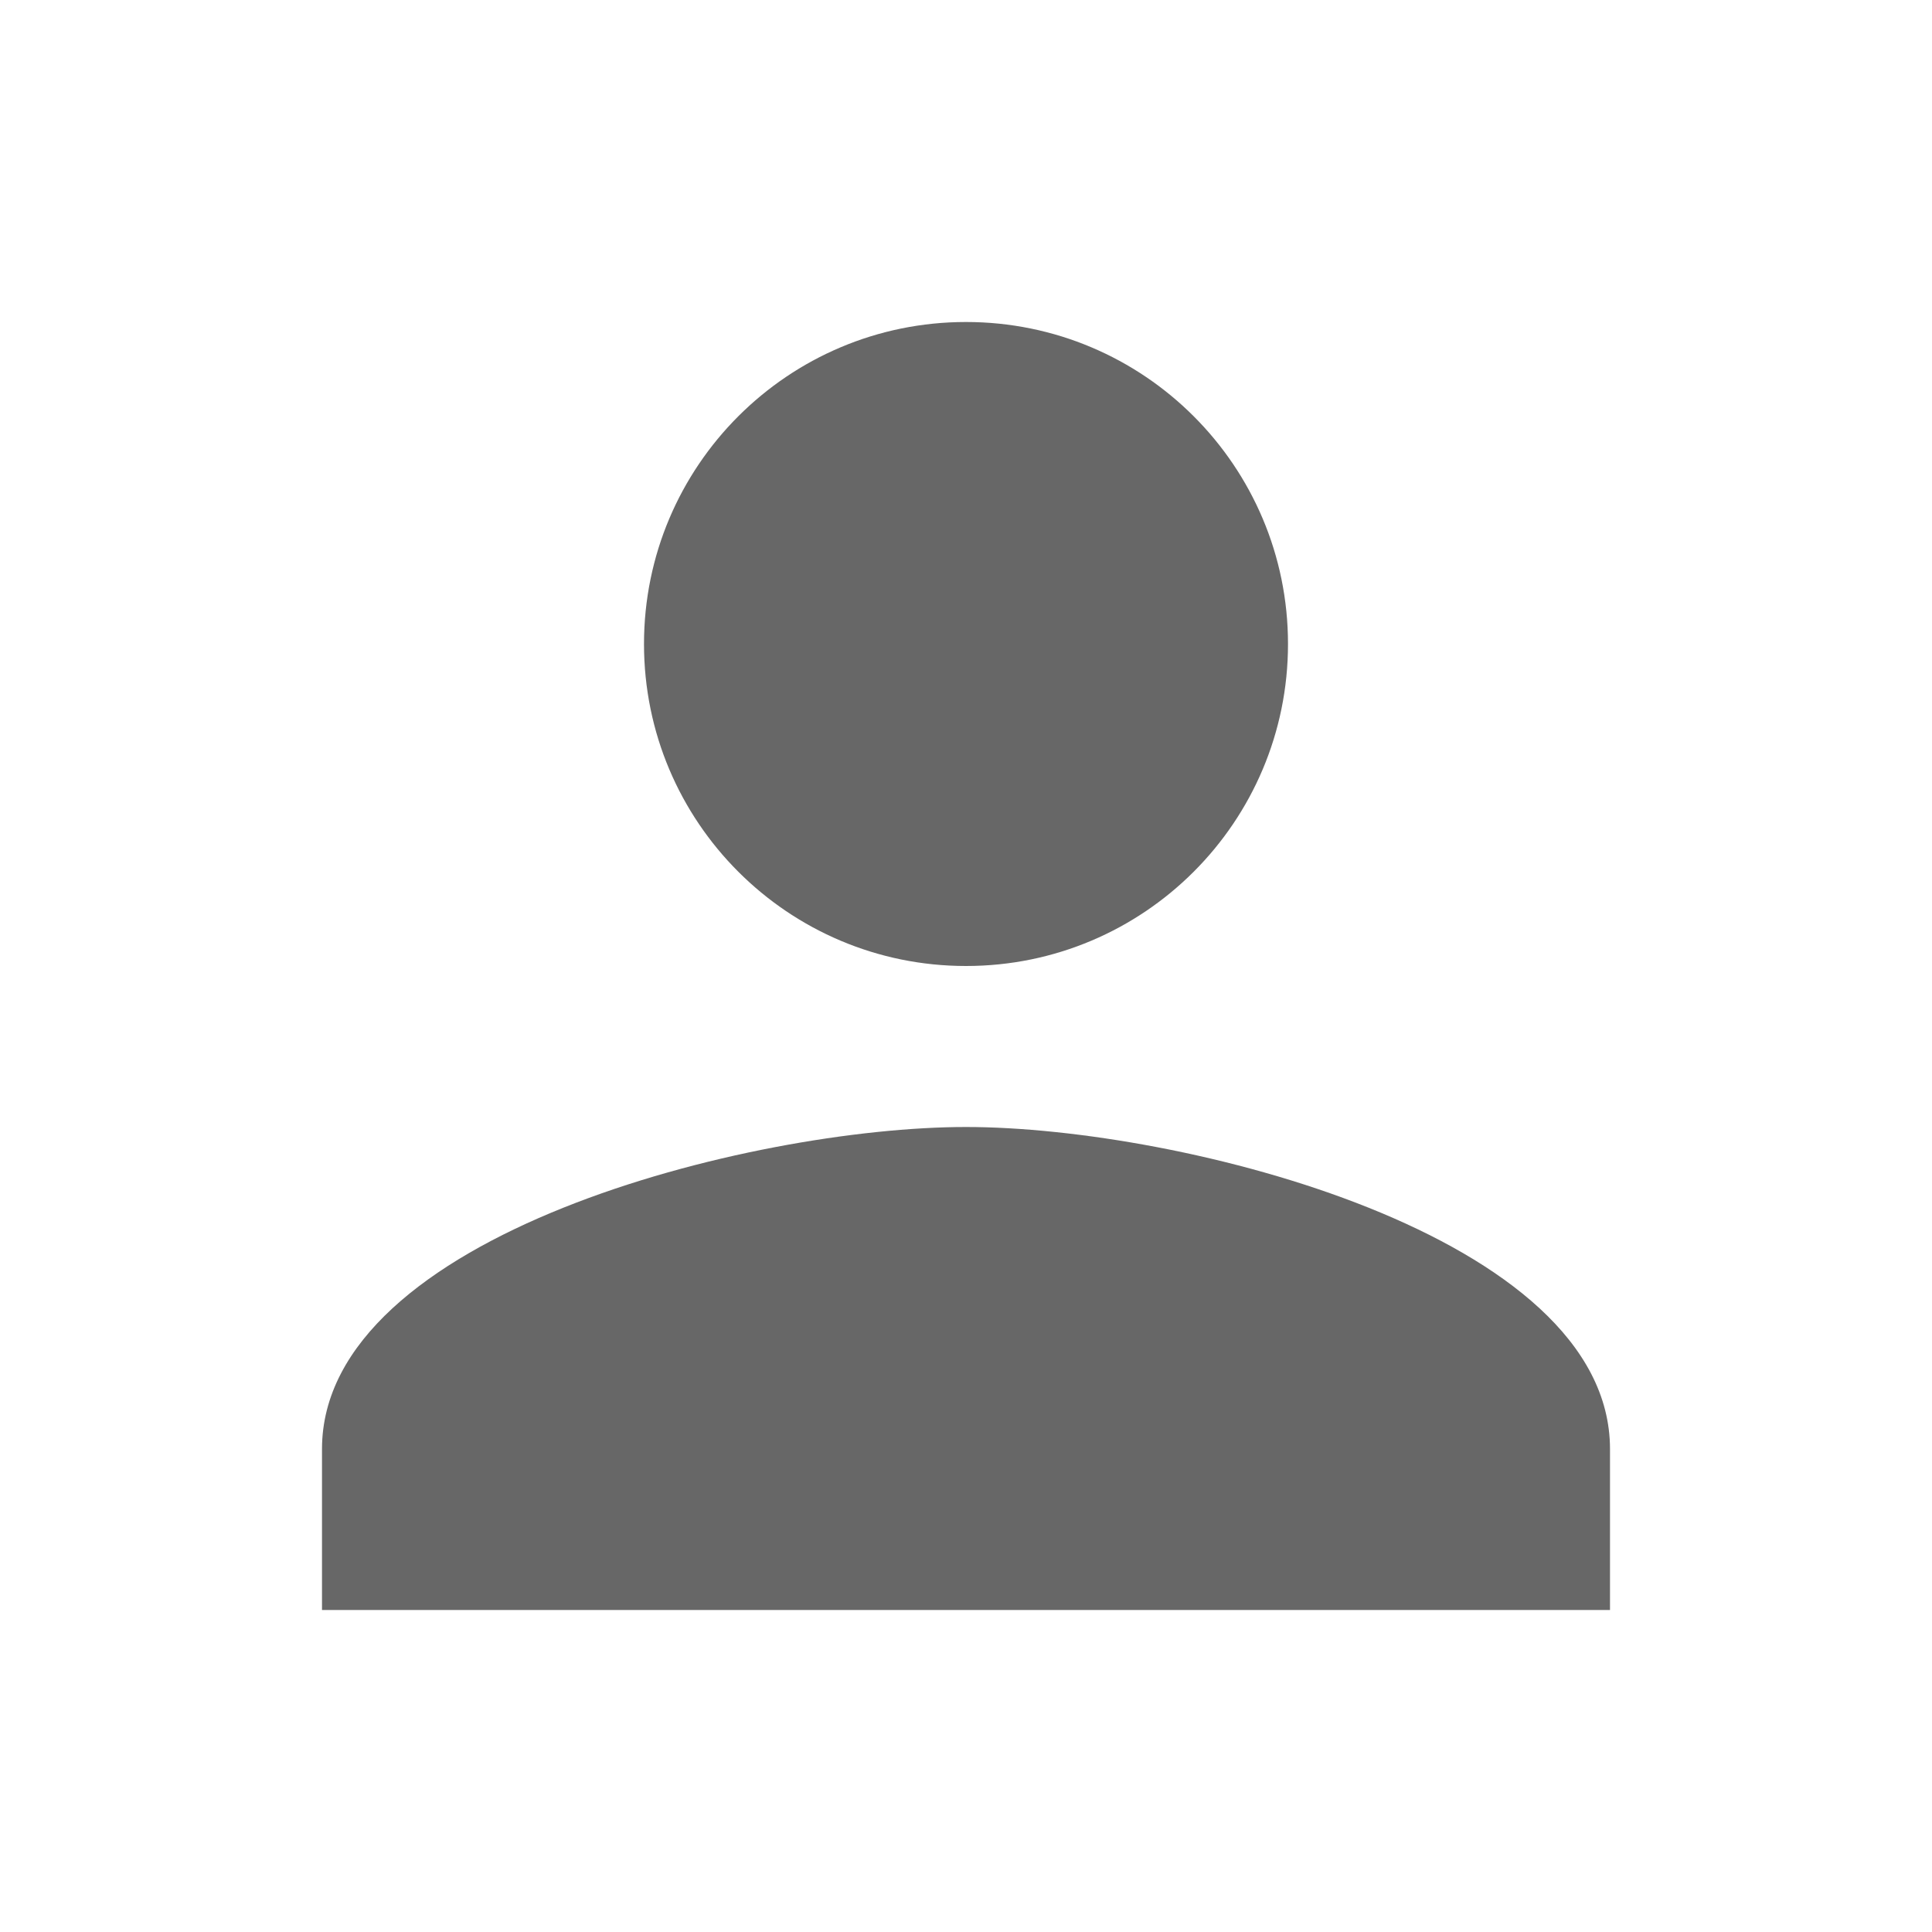
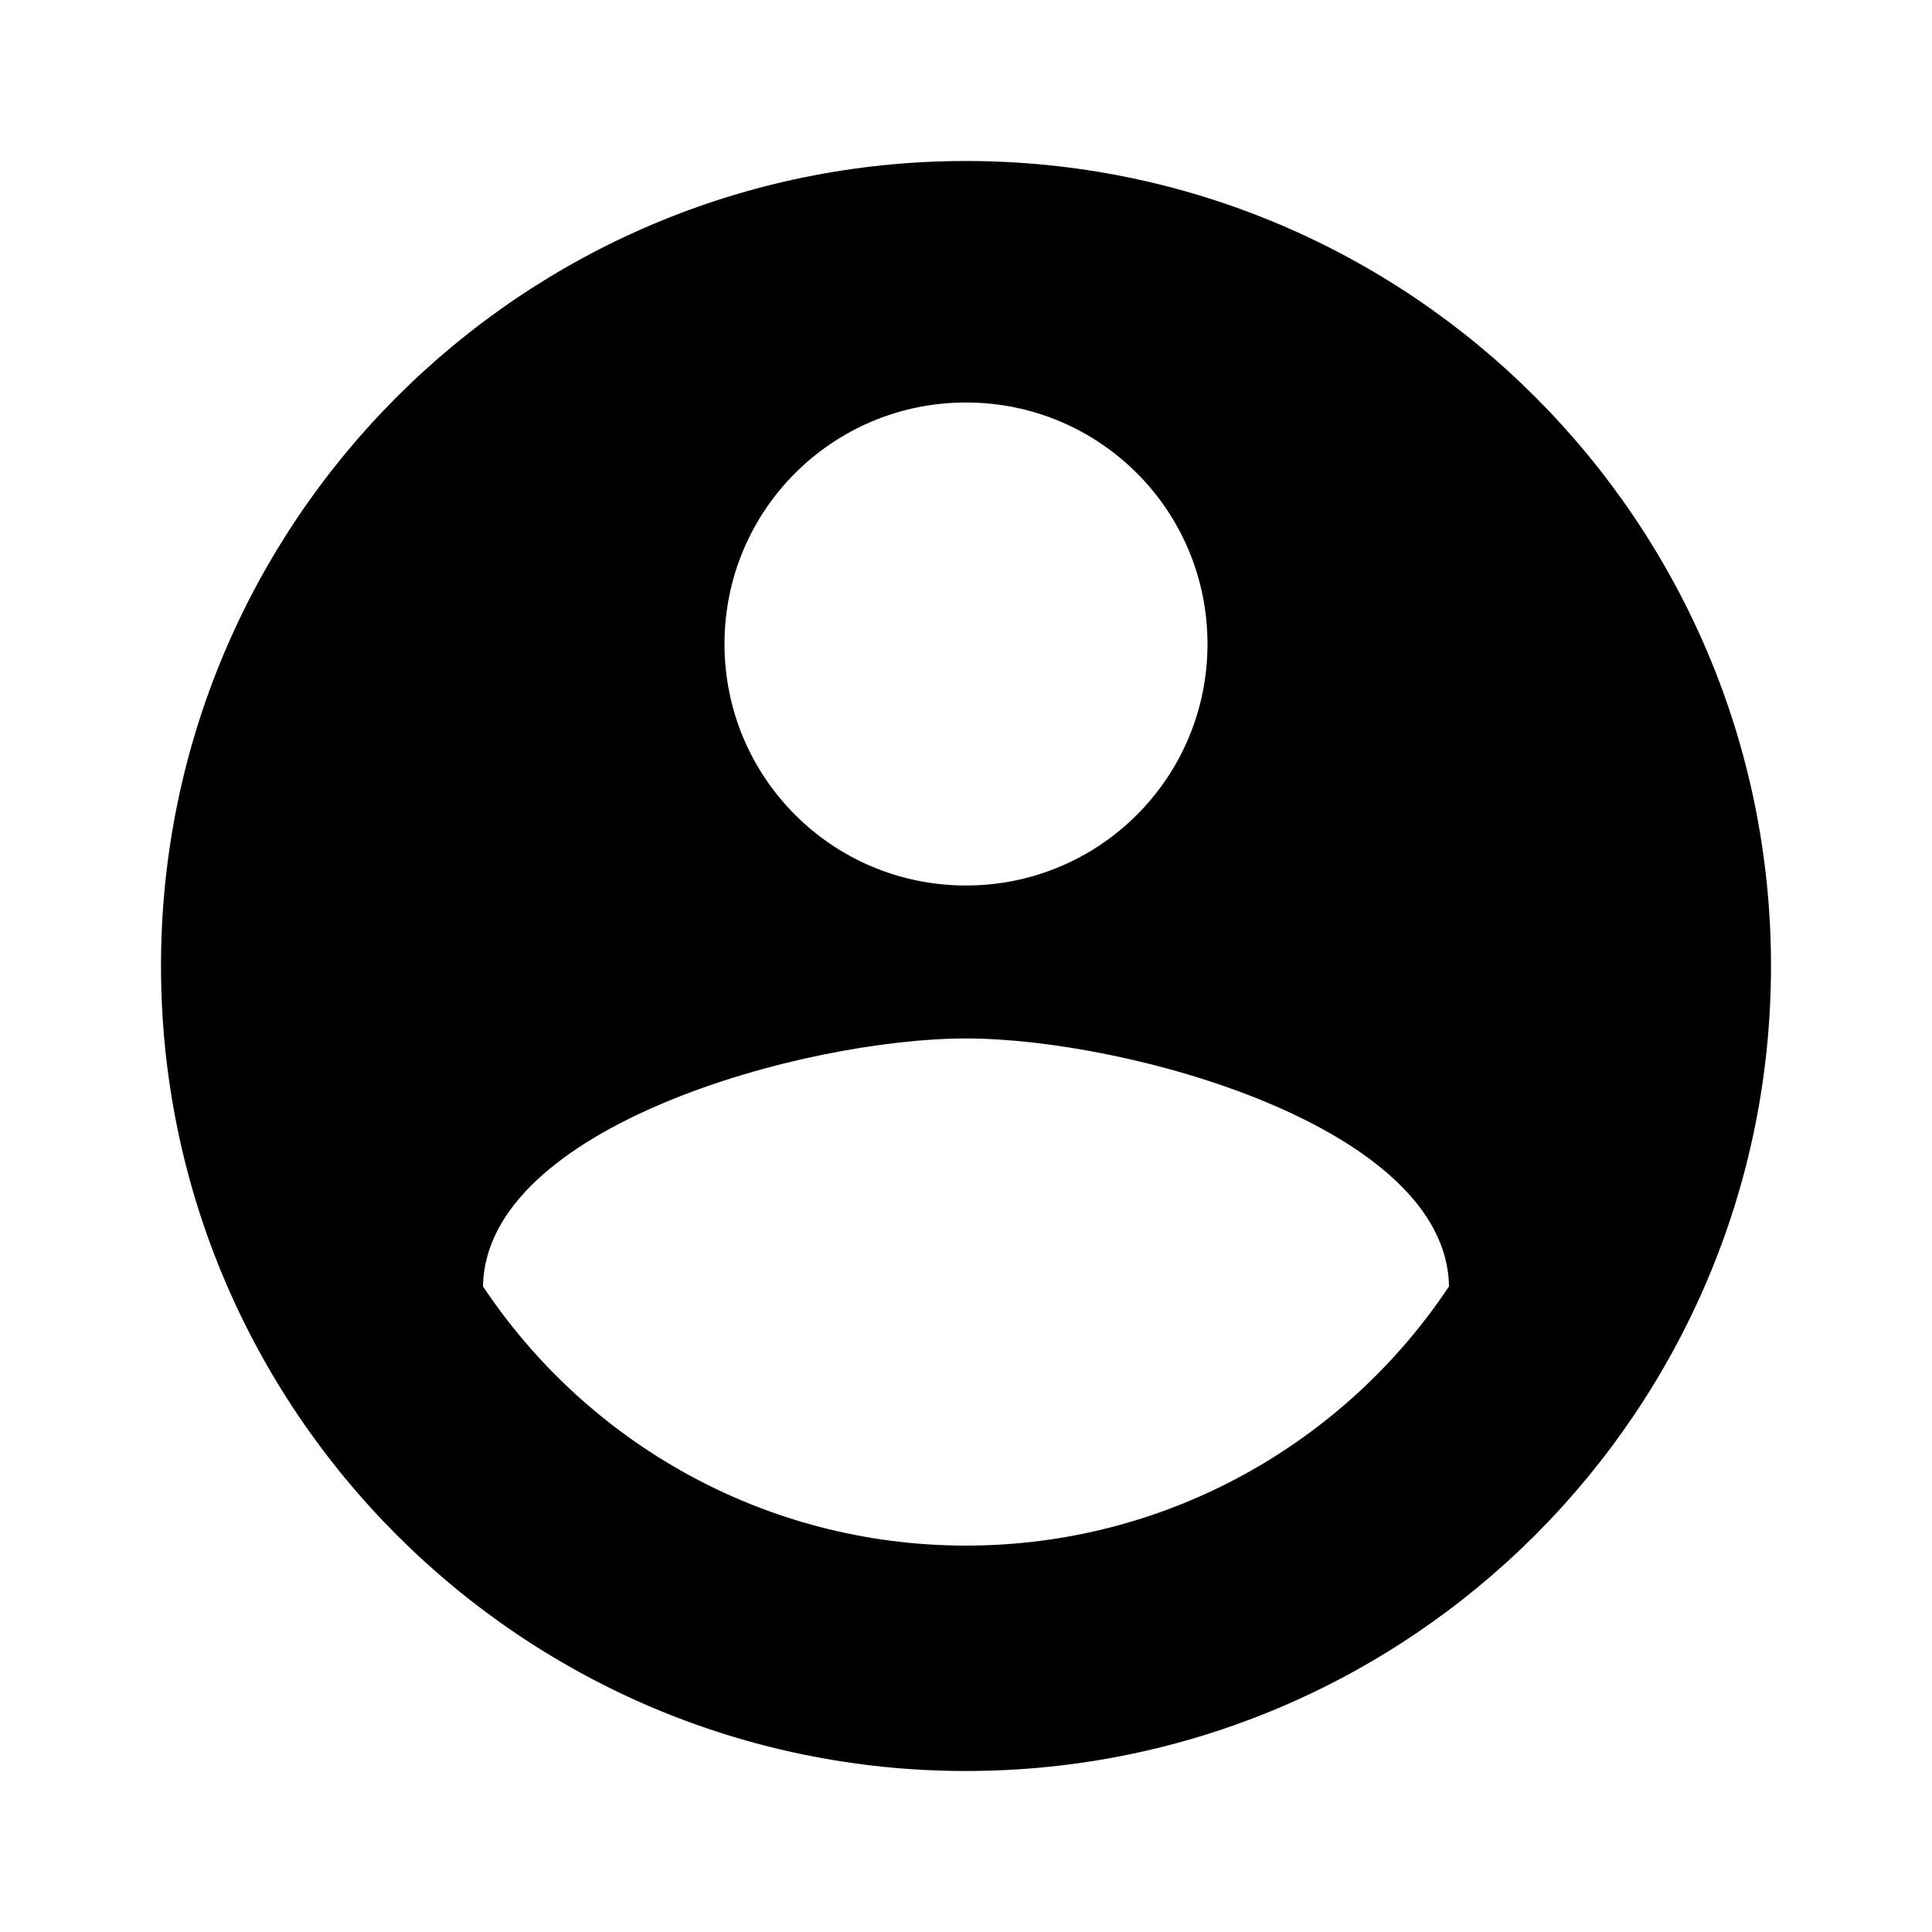
- <svg xmlns="http://www.w3.org/2000/svg" fill="#676767" height="24" viewBox="0 0 24 24" width="24">
-   <path d="M12 12c2.21 0 4-1.79 4-4s-1.79-4-4-4-4 1.79-4 4 1.79 4 4 4zm0 2c-2.67 0-8 1.34-8 4v2h16v-2c0-2.66-5.33-4-8-4z" />
+ <svg xmlns="http://www.w3.org/2000/svg" width="24" height="24" viewBox="0 0 24 24">
+   <path d="M12 2C6.48 2 2 6.48 2 12s4.48 10 10 10 10-4.48 10-10S17.52 2 12 2zm0 3c1.66 0 3 1.34 3 3s-1.34 3-3 3-3-1.34-3-3 1.34-3 3-3zm0 14.2c-2.5 0-4.71-1.28-6-3.22.03-1.99 4-3.08 6-3.08 1.99 0 5.97 1.09 6 3.08-1.29 1.94-3.5 3.22-6 3.22z" />
  <path d="M0 0h24v24H0z" fill="none" />
</svg>
